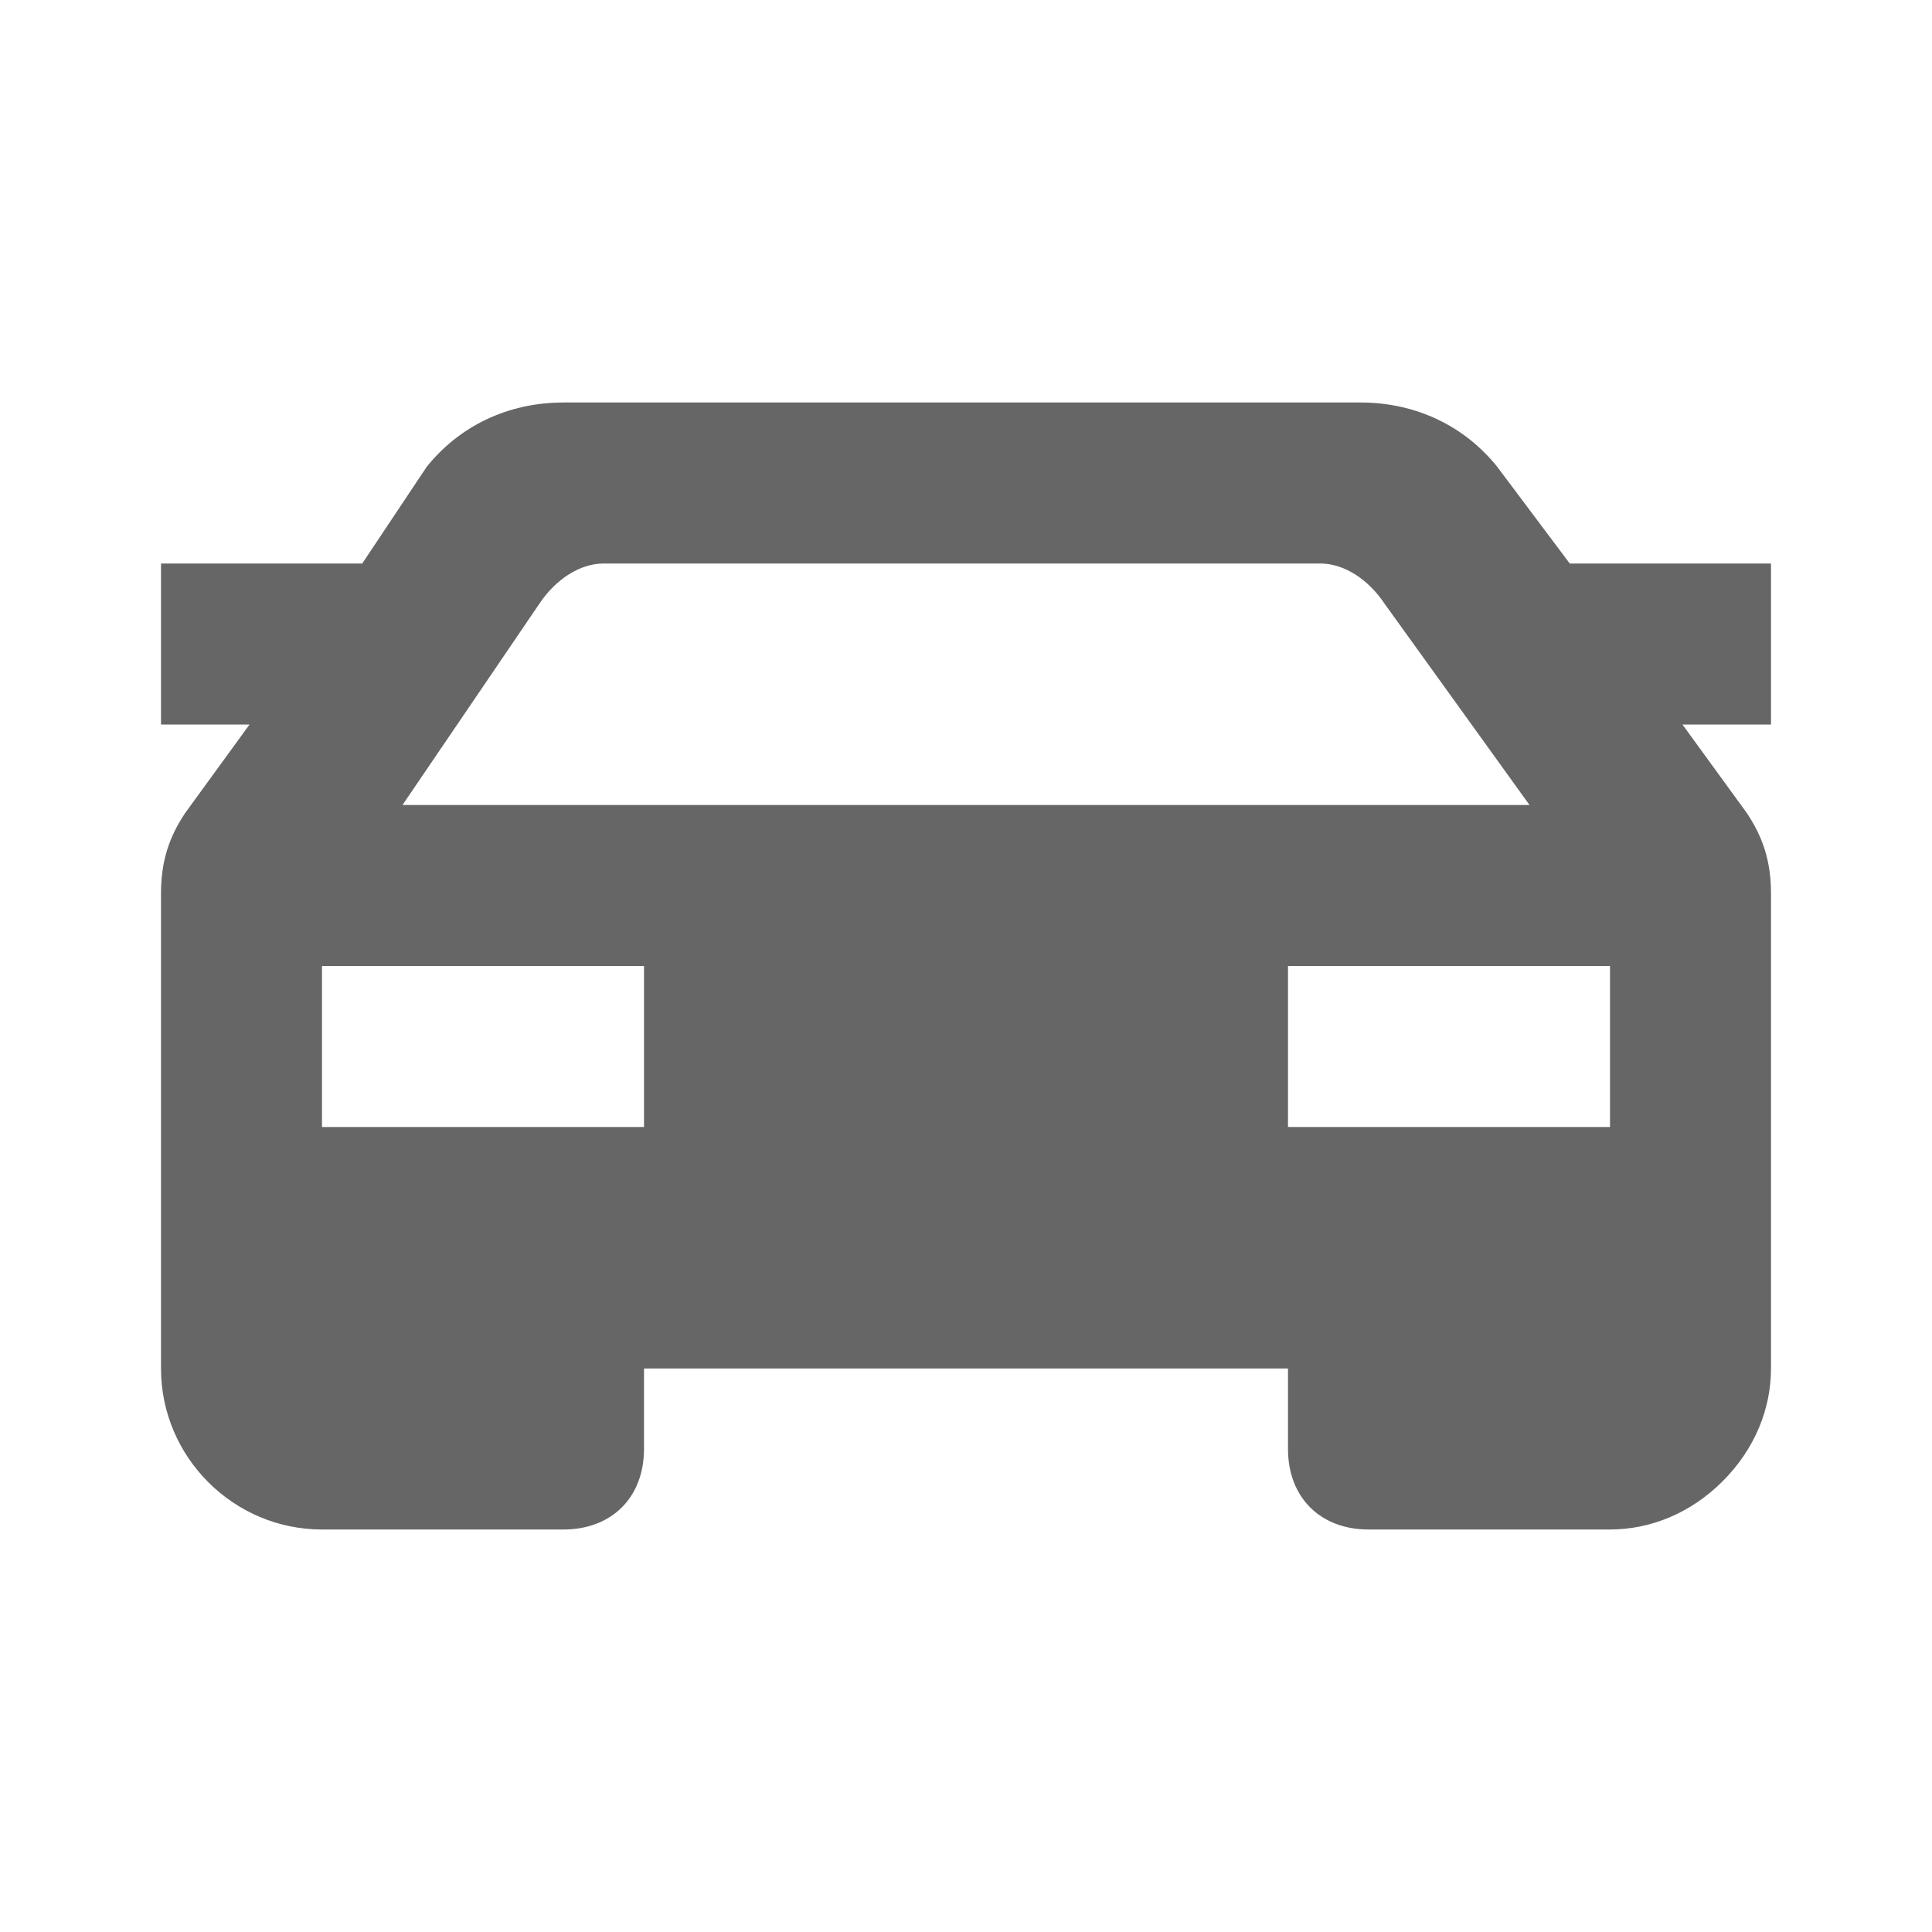
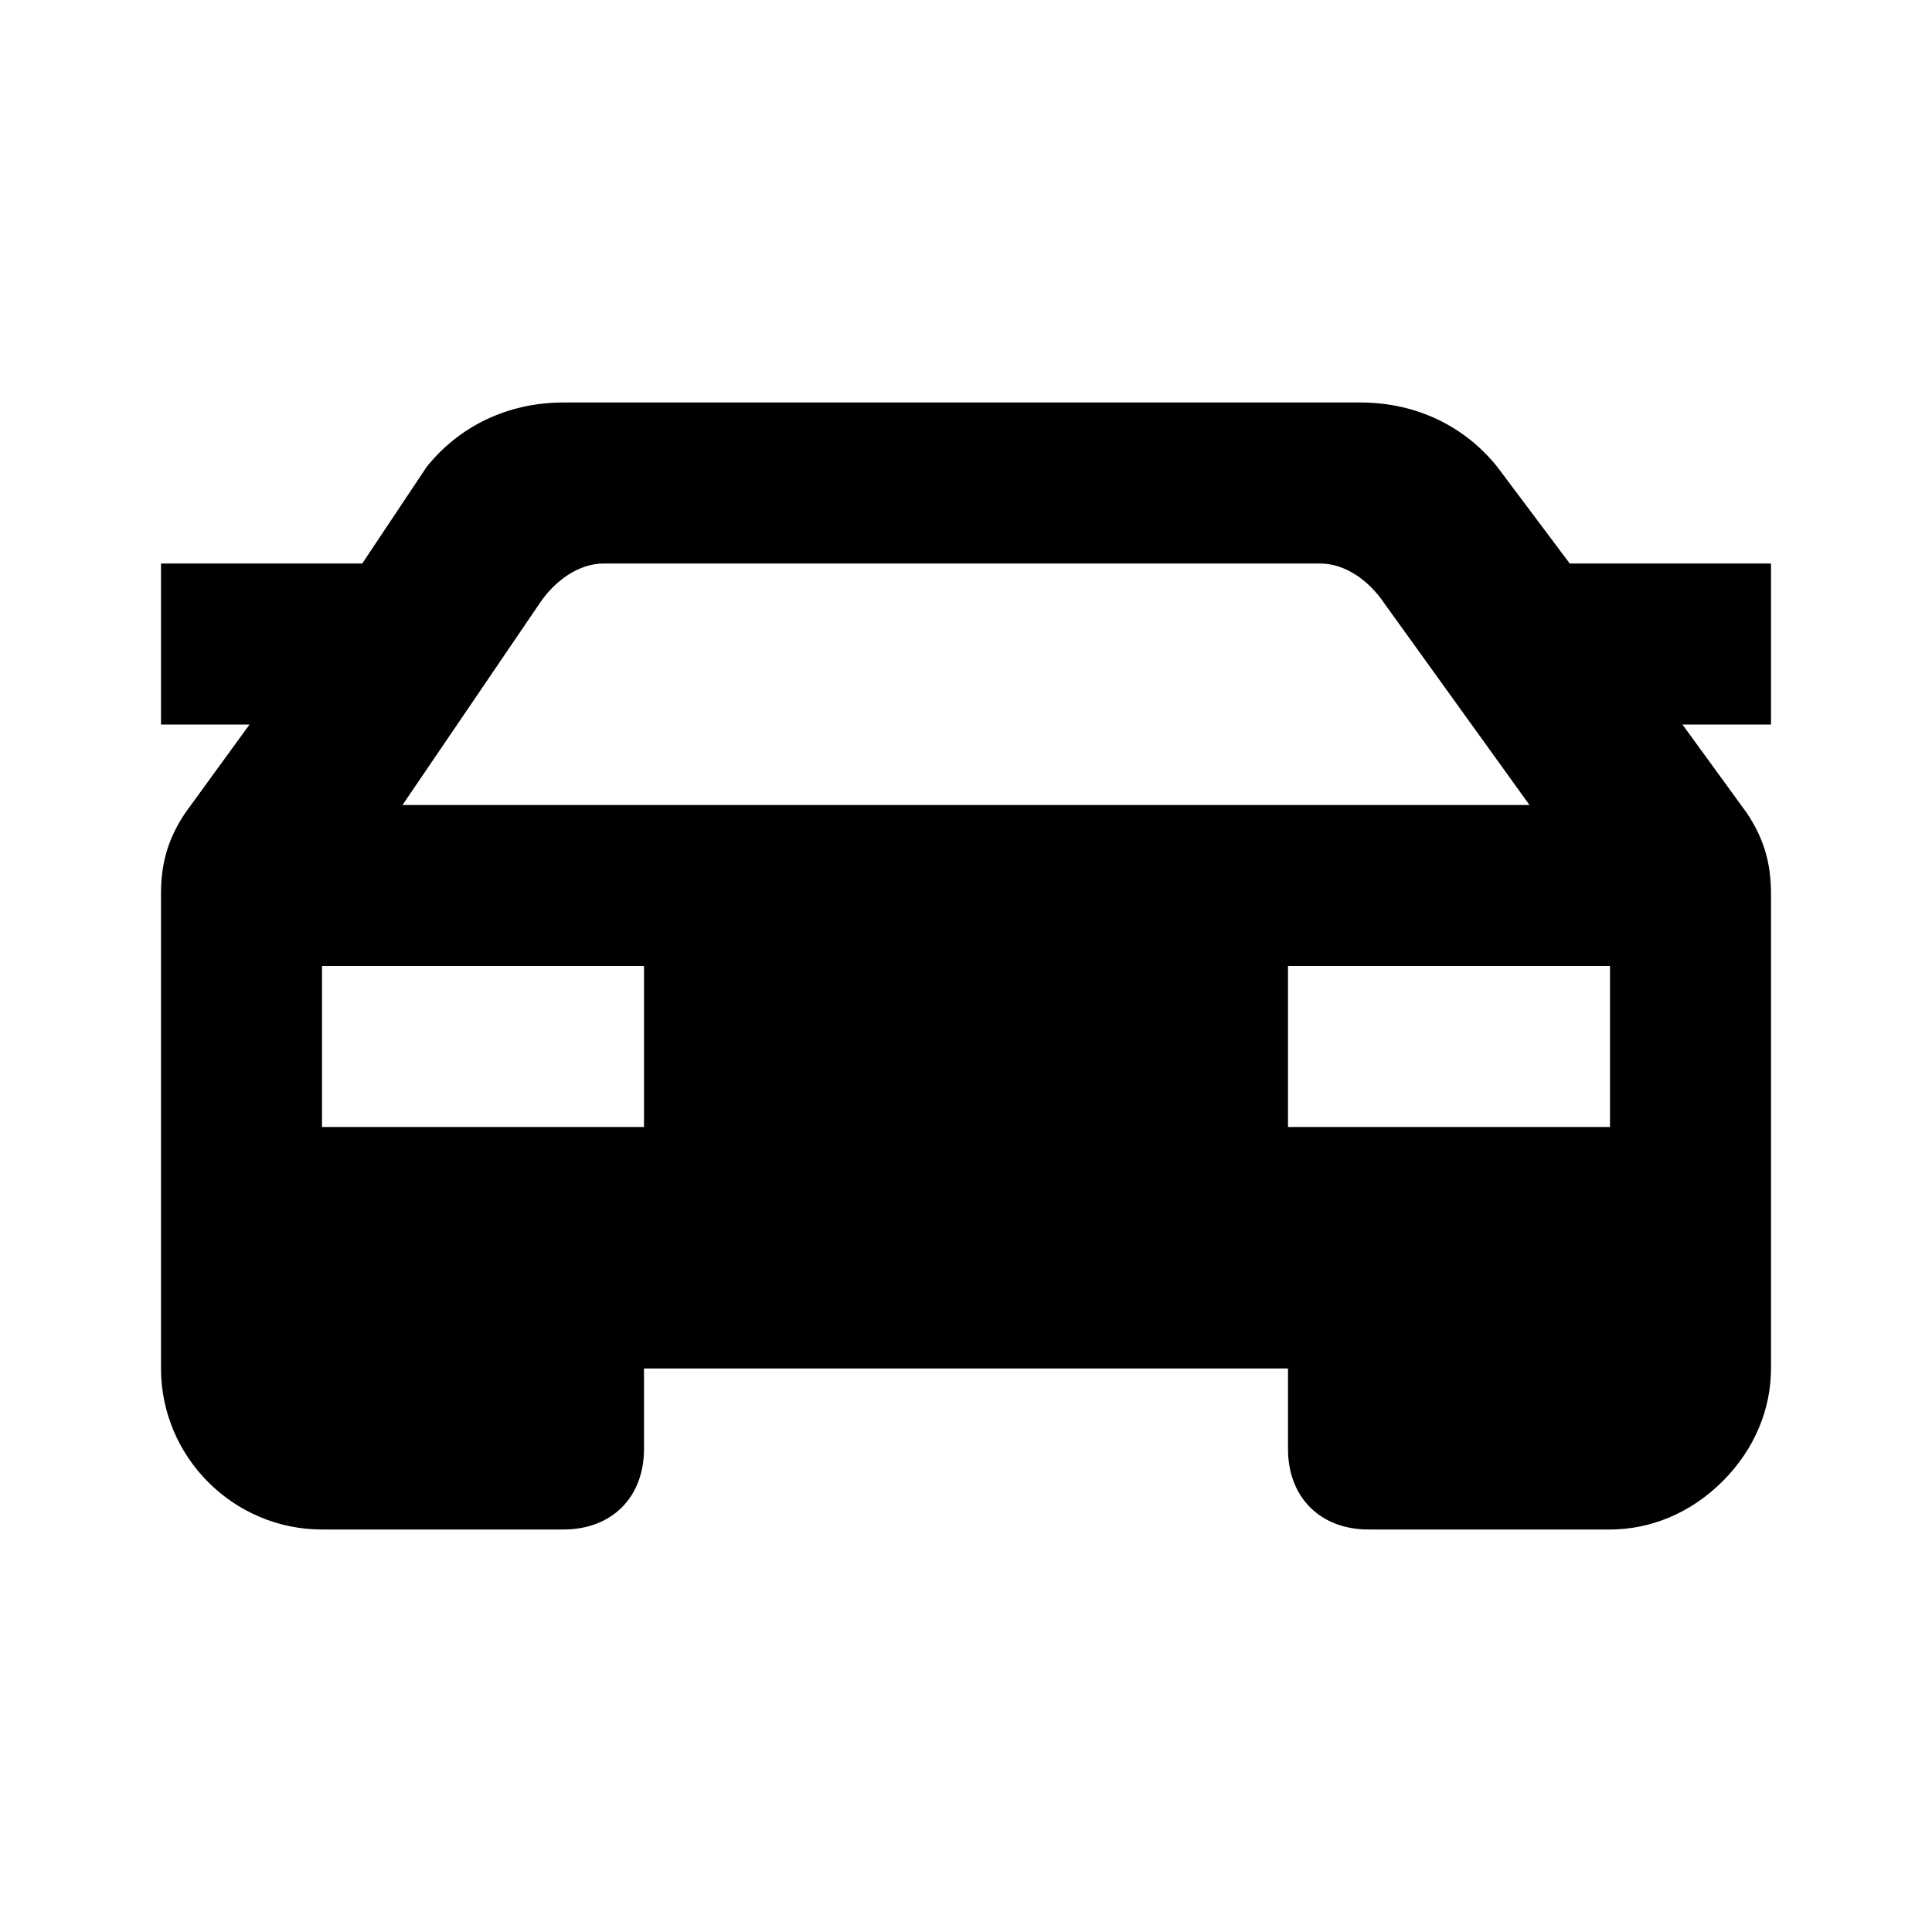
<svg xmlns="http://www.w3.org/2000/svg" width="24" height="24" viewBox="0 0 24 24" fill="none">
-   <path d="M22 7H19.5L18.6 5.8C18.2 5.3 17.6 5 16.9 5H7C6.3 5 5.7 5.3 5.3 5.8L4.5 7H2V9H3.1L2.3 10.1C2.1 10.4 2 10.7 2 11.1V17C2 18.1 2.9 19 4 19H7C7.6 19 8 18.6 8 18V17H16V18C16 18.6 16.4 19 17 19H20C20.5 19 21 18.8 21.4 18.4C21.8 18 22 17.5 22 17V11.1C22 10.7 21.9 10.4 21.7 10.1L20.9 9H22V7ZM8 14H4V12H8V14ZM5 10L6.7 7.5C6.9 7.2 7.2 7 7.5 7H16.4C16.7 7 17 7.2 17.2 7.5L19 10H12H5ZM20 14H16V12H20V14Z" fill="#00000099" />
+   <path d="M22 7H19.5L18.6 5.8C18.2 5.3 17.6 5 16.9 5H7C6.3 5 5.7 5.3 5.3 5.8L4.5 7H2V9H3.1L2.3 10.1C2.1 10.4 2 10.7 2 11.1V17C2 18.1 2.9 19 4 19H7C7.6 19 8 18.6 8 18V17H16V18C16 18.6 16.4 19 17 19H20C20.5 19 21 18.8 21.4 18.4C21.8 18 22 17.5 22 17V11.1C22 10.7 21.9 10.4 21.7 10.1L20.9 9H22V7ZM8 14H4V12H8V14ZM5 10L6.7 7.5C6.9 7.2 7.2 7 7.5 7H16.4C16.7 7 17 7.2 17.2 7.5L19 10H12H5ZM20 14H16V12H20V14Z" fill="currentColor" />
</svg>
